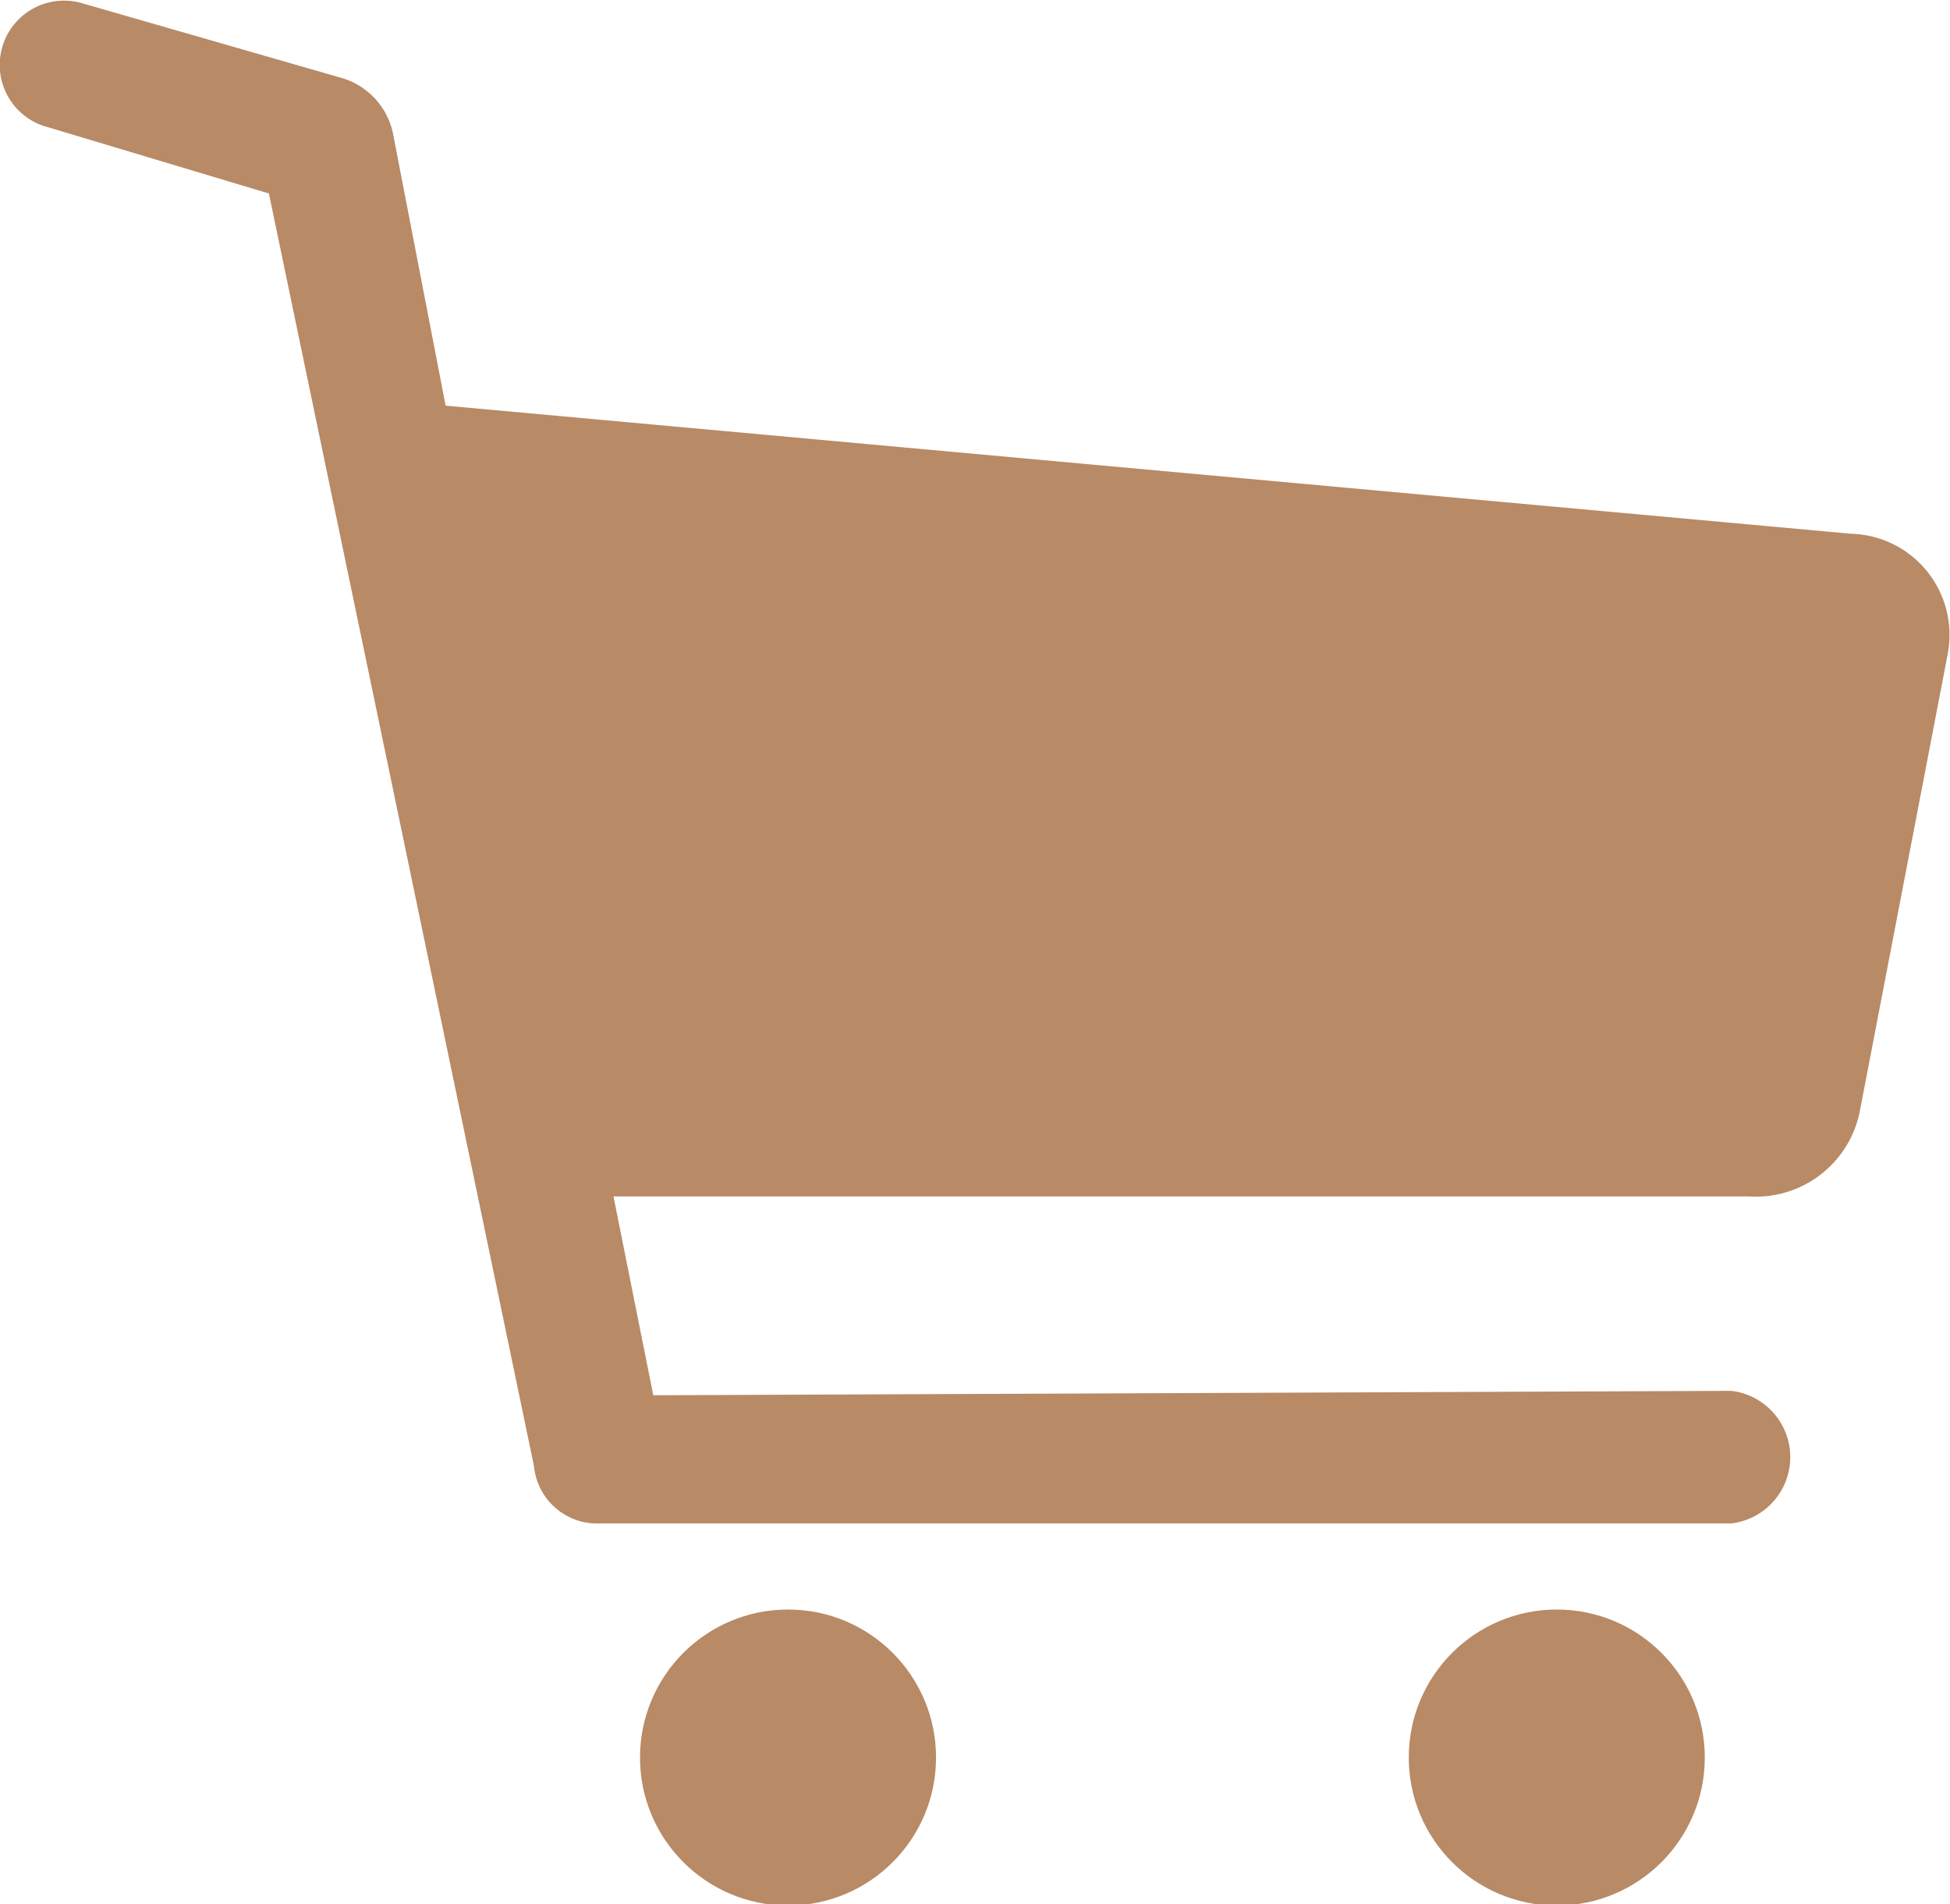
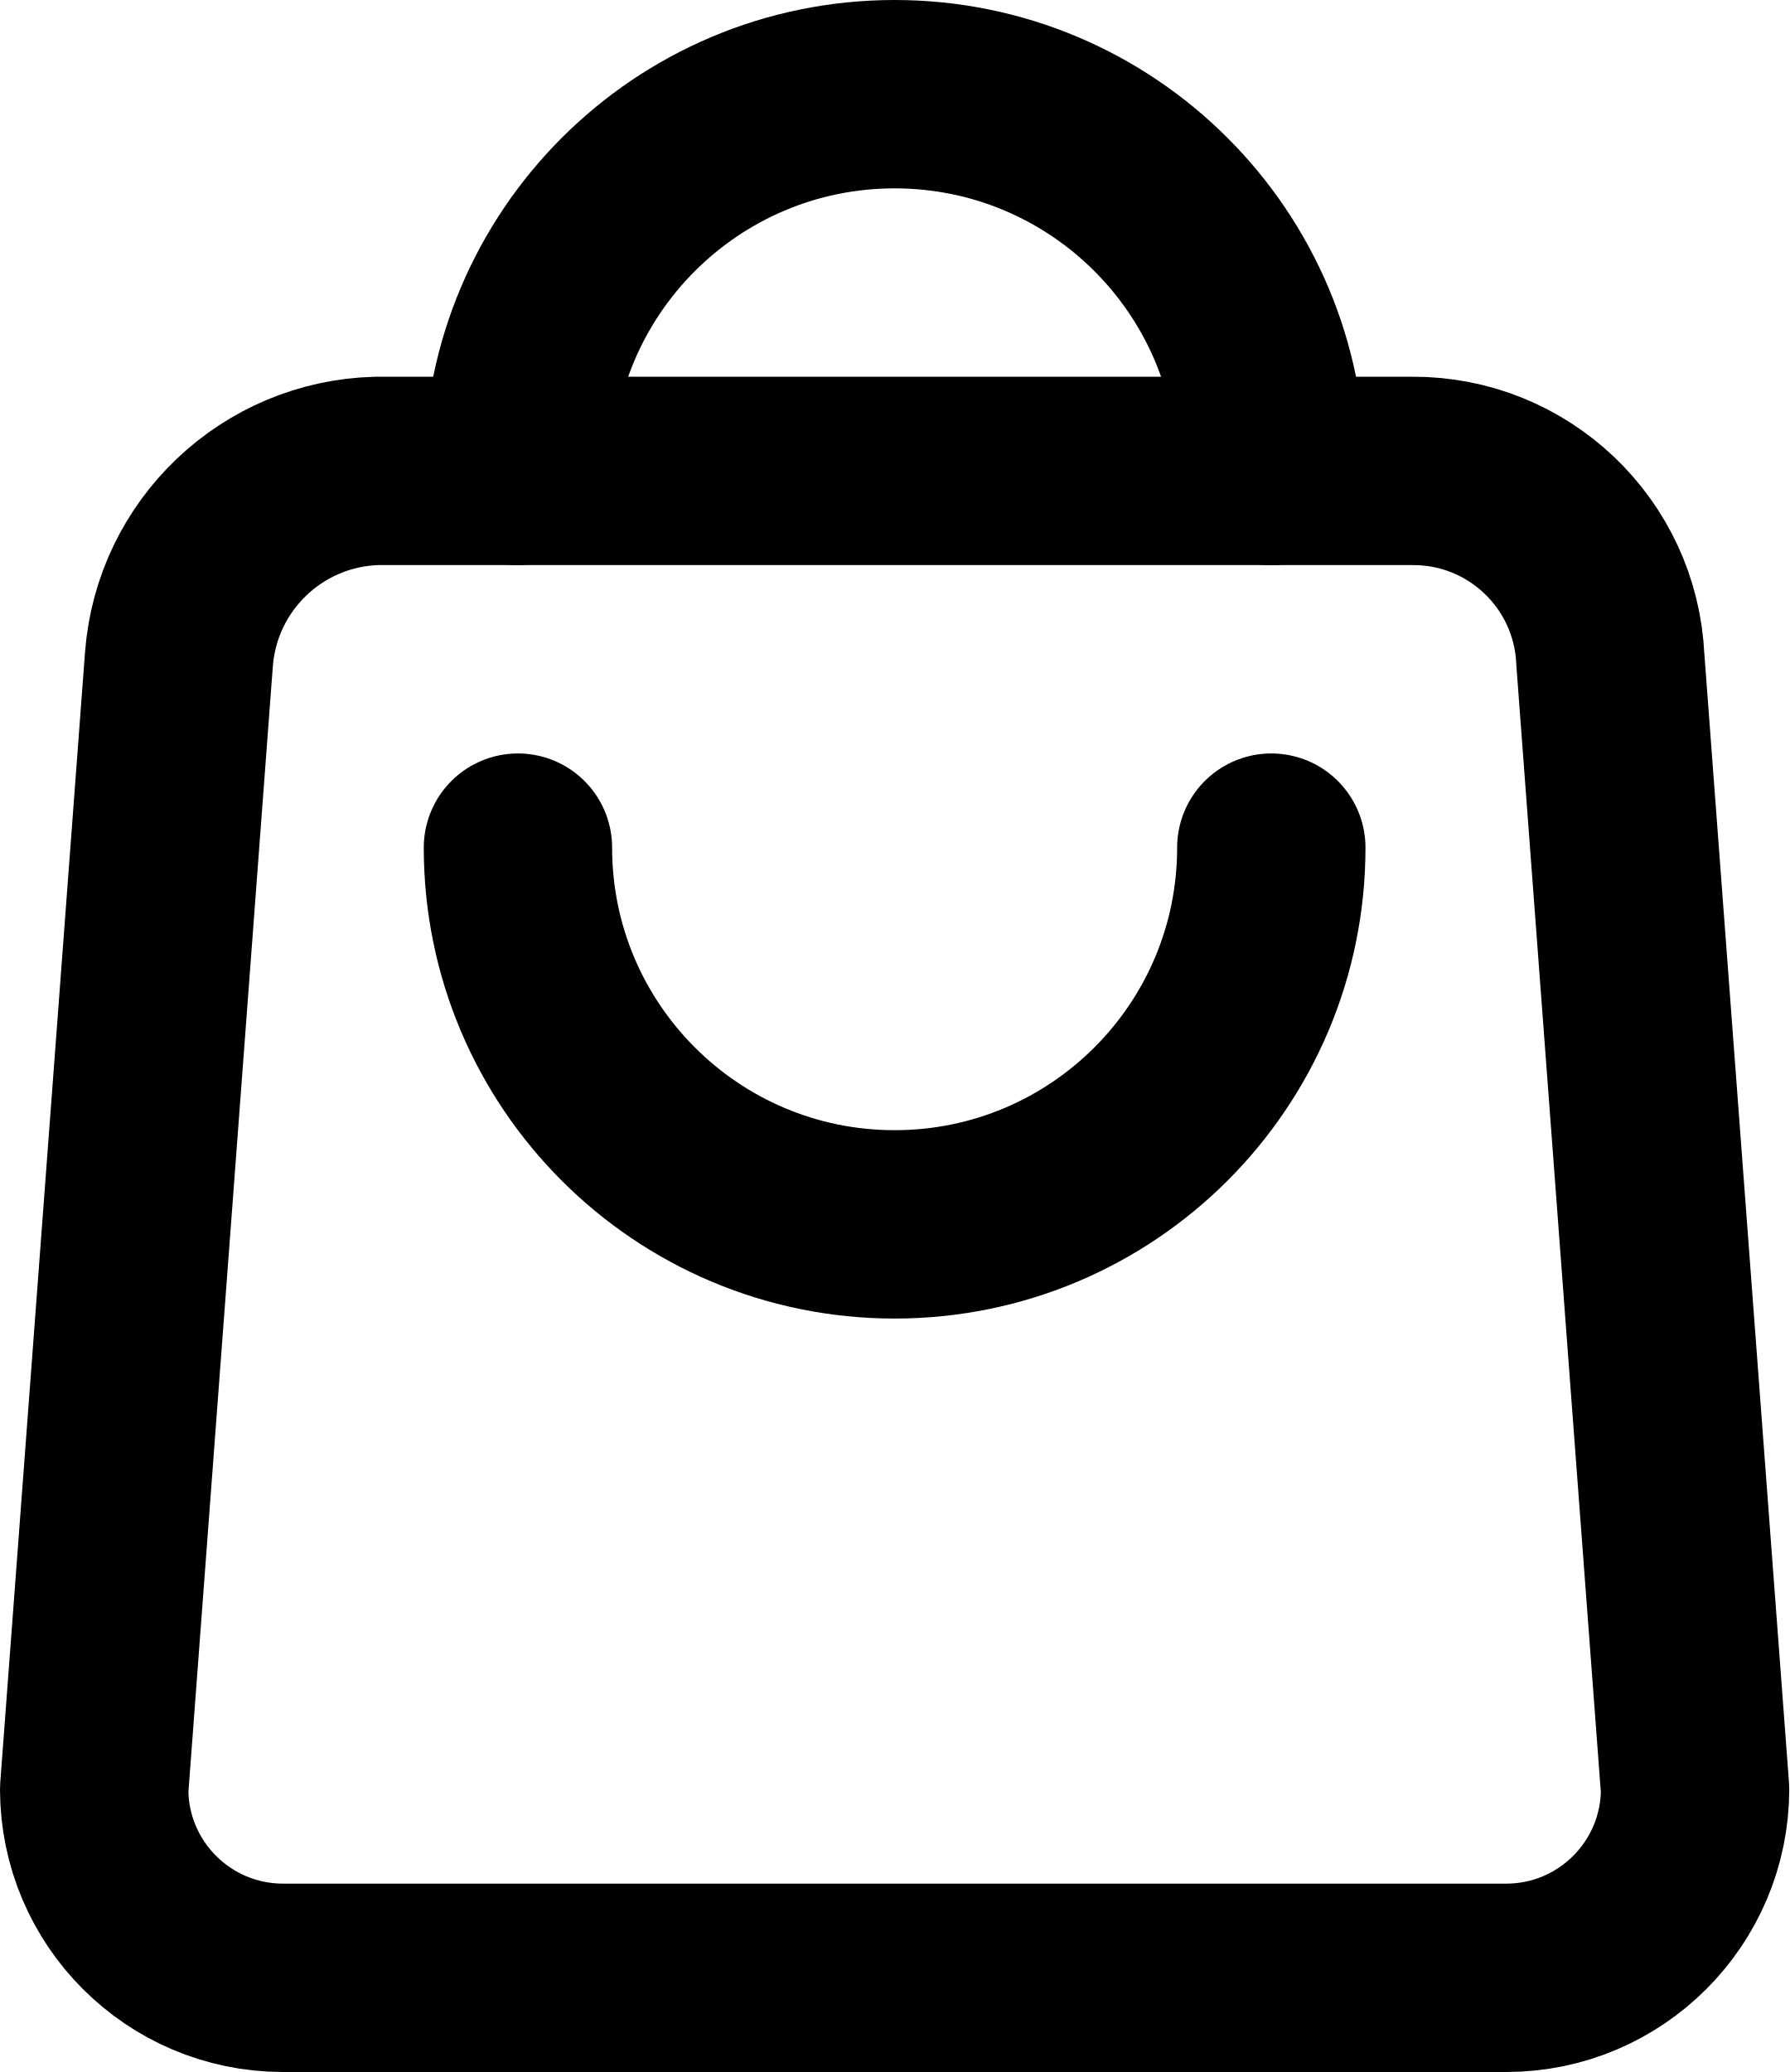
- <svg xmlns="http://www.w3.org/2000/svg" width="23.372" height="22.813" viewBox="0 0 23.372 22.813">
-   <defs>
-     <style>.a{fill:#b88a65;fill-rule:evenodd;}</style>
-   </defs>
-   <g transform="translate(-0.136 -0.187)">
-     <path class="a" d="M322.548,365.8a1.774,1.774,0,1,0-3.548,0,1.774,1.774,0,0,0,3.548,0Z" transform="translate(-301.979 -344.548)" />
-     <path class="a" d="M148.548,365.8a1.774,1.774,0,1,0-3.548,0,1.774,1.774,0,0,0,3.548,0Z" transform="translate(-137.193 -344.548)" />
-     <path class="a" d="M22.317,6.584,5.477,5.049,4.842,1.765a.884.884,0,0,0-.582-.635L1.135.23A.771.771,0,1,0,.711,1.712l2.648.794L6.536,17.758a.76.76,0,0,0,.794.688H20.887a.8.8,0,0,0,0-1.589L7.966,16.91l-.477-2.383H21.1a1.27,1.27,0,0,0,1.324-1.006l1.059-5.507A1.213,1.213,0,0,0,22.317,6.584Z" transform="translate(0)" />
+ <svg xmlns="http://www.w3.org/2000/svg" viewBox="0 0 19 22">
+   <g id="shopping-bag2" transform="translate(-2.5 -1)">
+     <path id="Tracé_20" data-name="Tracé 20" d="M17.5,6H6.5A2.165,2.165,0,0,0,4.4,8L3.5,20a2.006,2.006,0,0,0,2,2h13a2.006,2.006,0,0,0,2-2L19.6,8A2.094,2.094,0,0,0,17.5,6Z" fill="none" stroke="currentColor" stroke-linecap="round" stroke-linejoin="round" stroke-width="2" />
+     <path id="Tracé_21" data-name="Tracé 21" d="M16,10a4,4,0,0,1-8,0" fill="none" stroke="currentColor" stroke-linecap="round" stroke-linejoin="round" stroke-width="2" />
+     <path id="Tracé_22" data-name="Tracé 22" d="M8,6a4,4,0,0,1,8,0" fill="none" stroke="currentColor" stroke-linecap="round" stroke-linejoin="round" stroke-width="2" />
  </g>
</svg>
